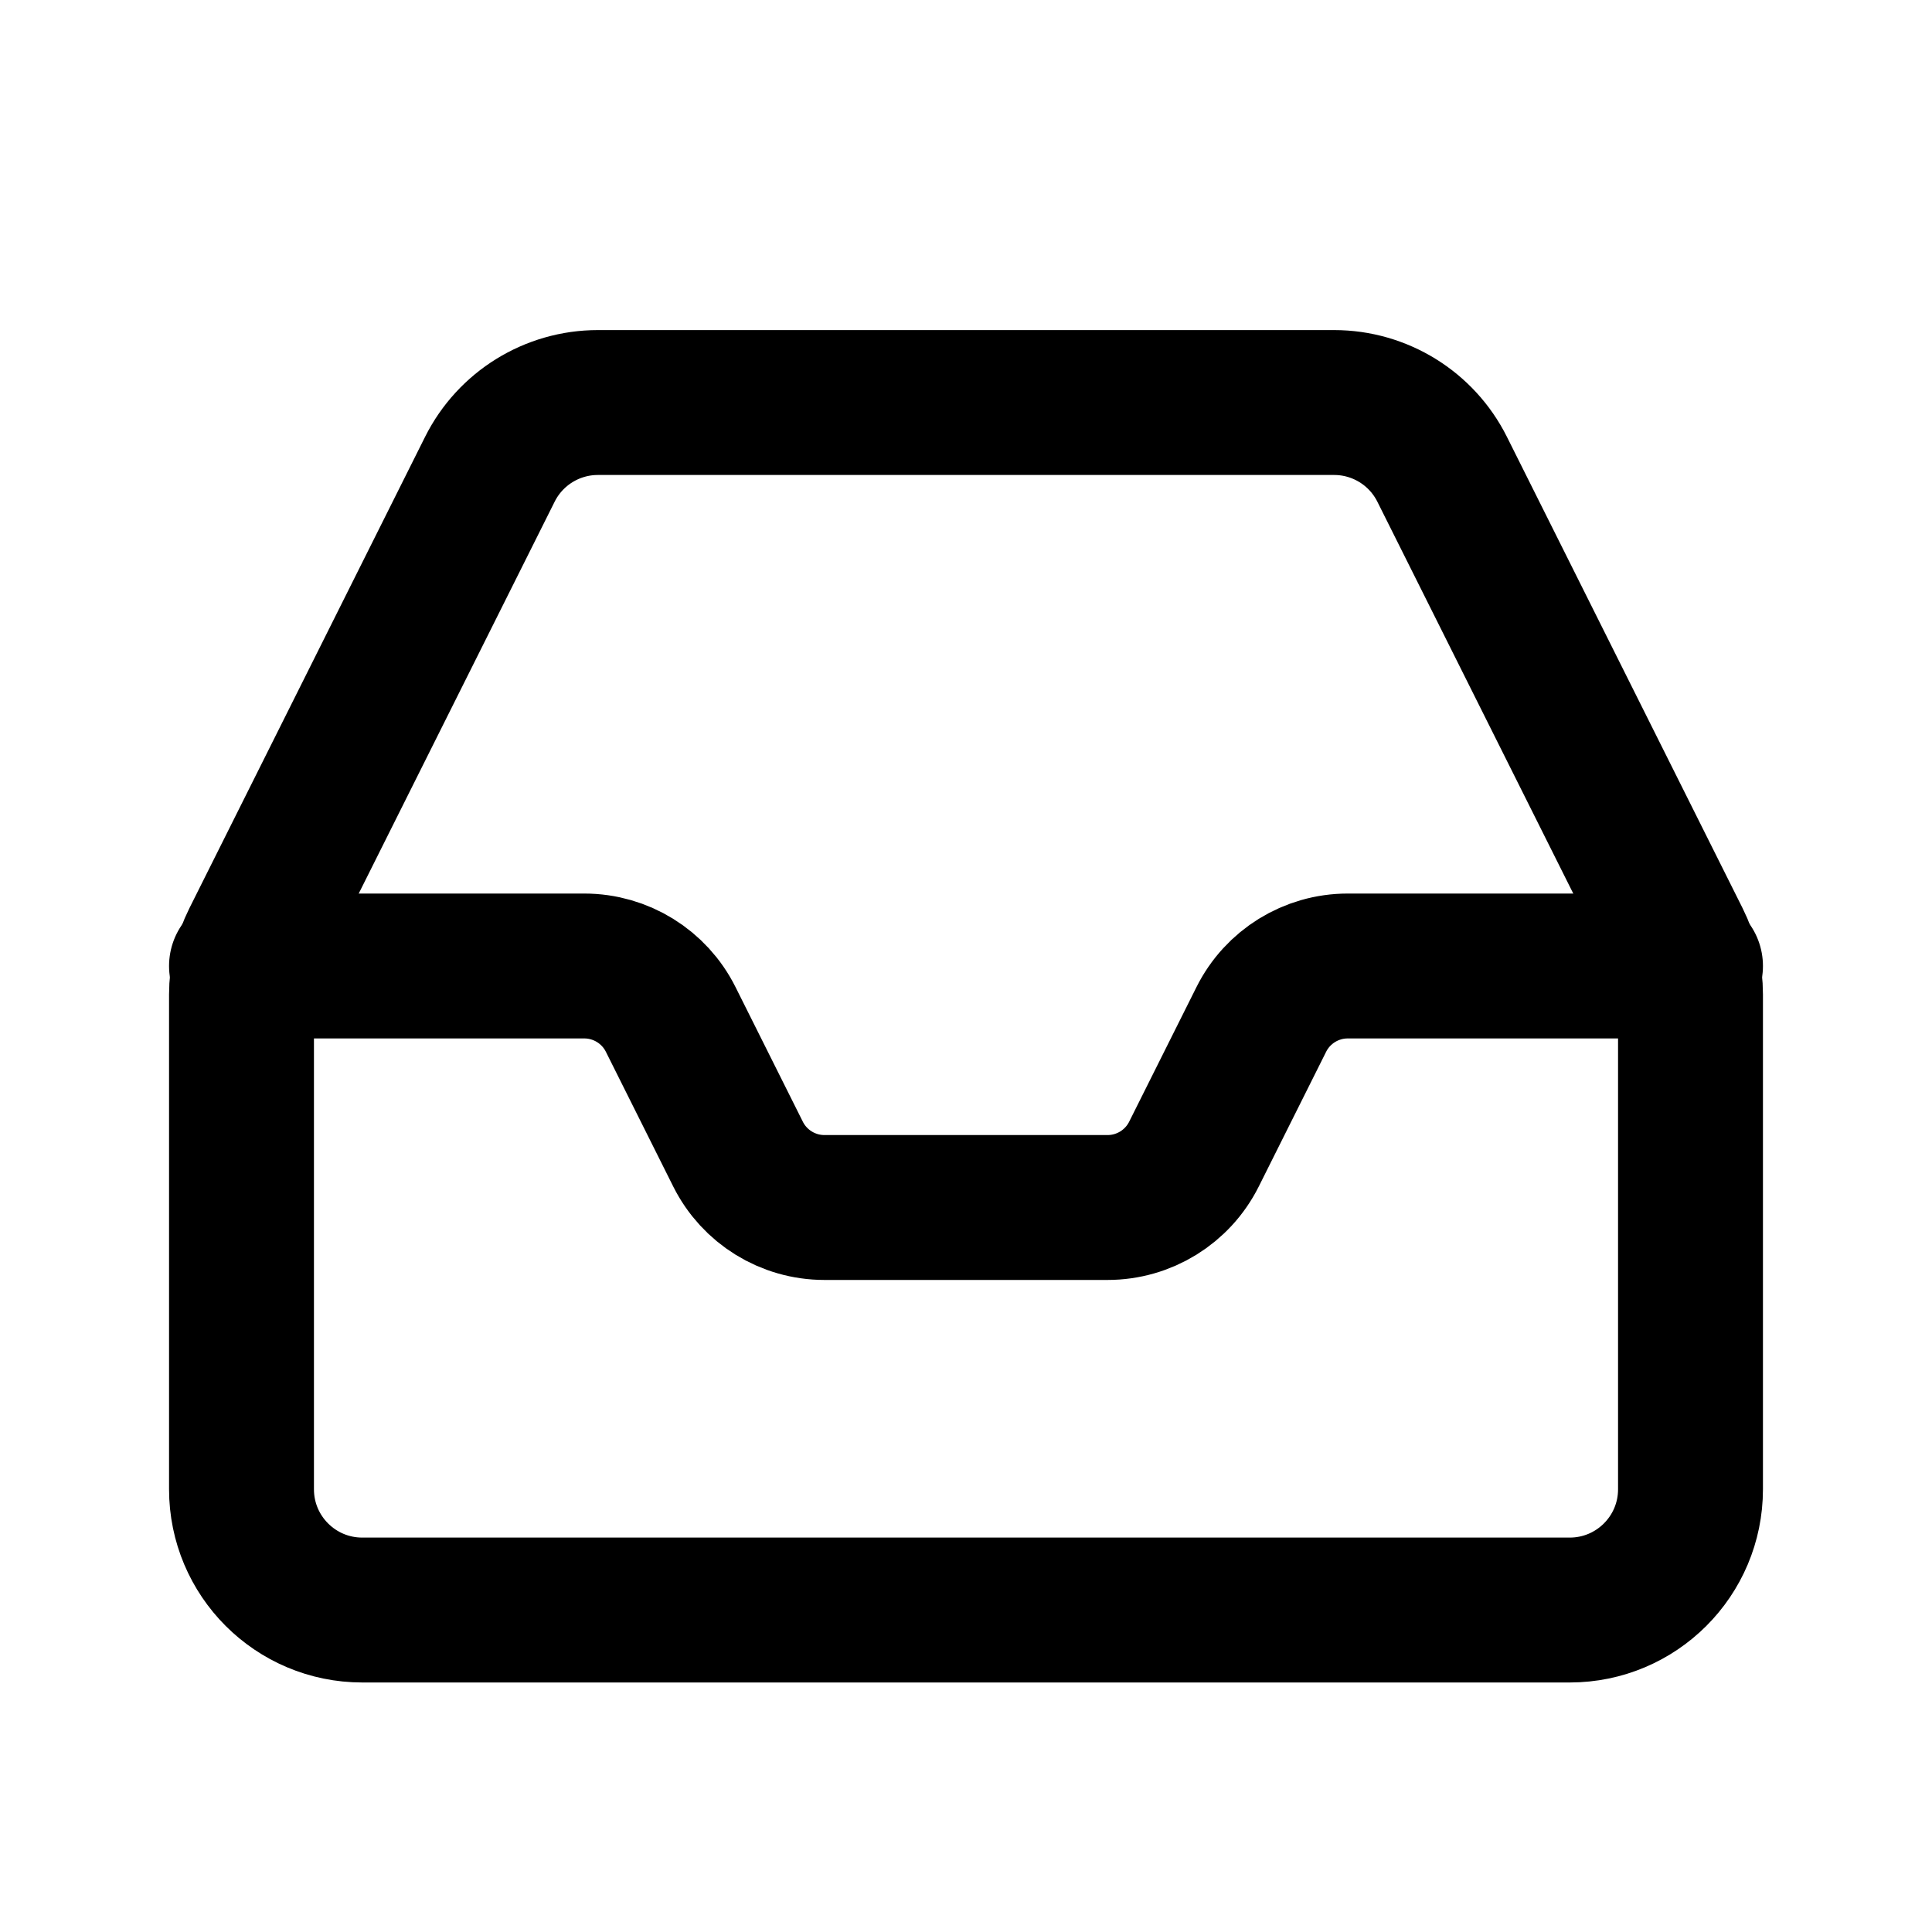
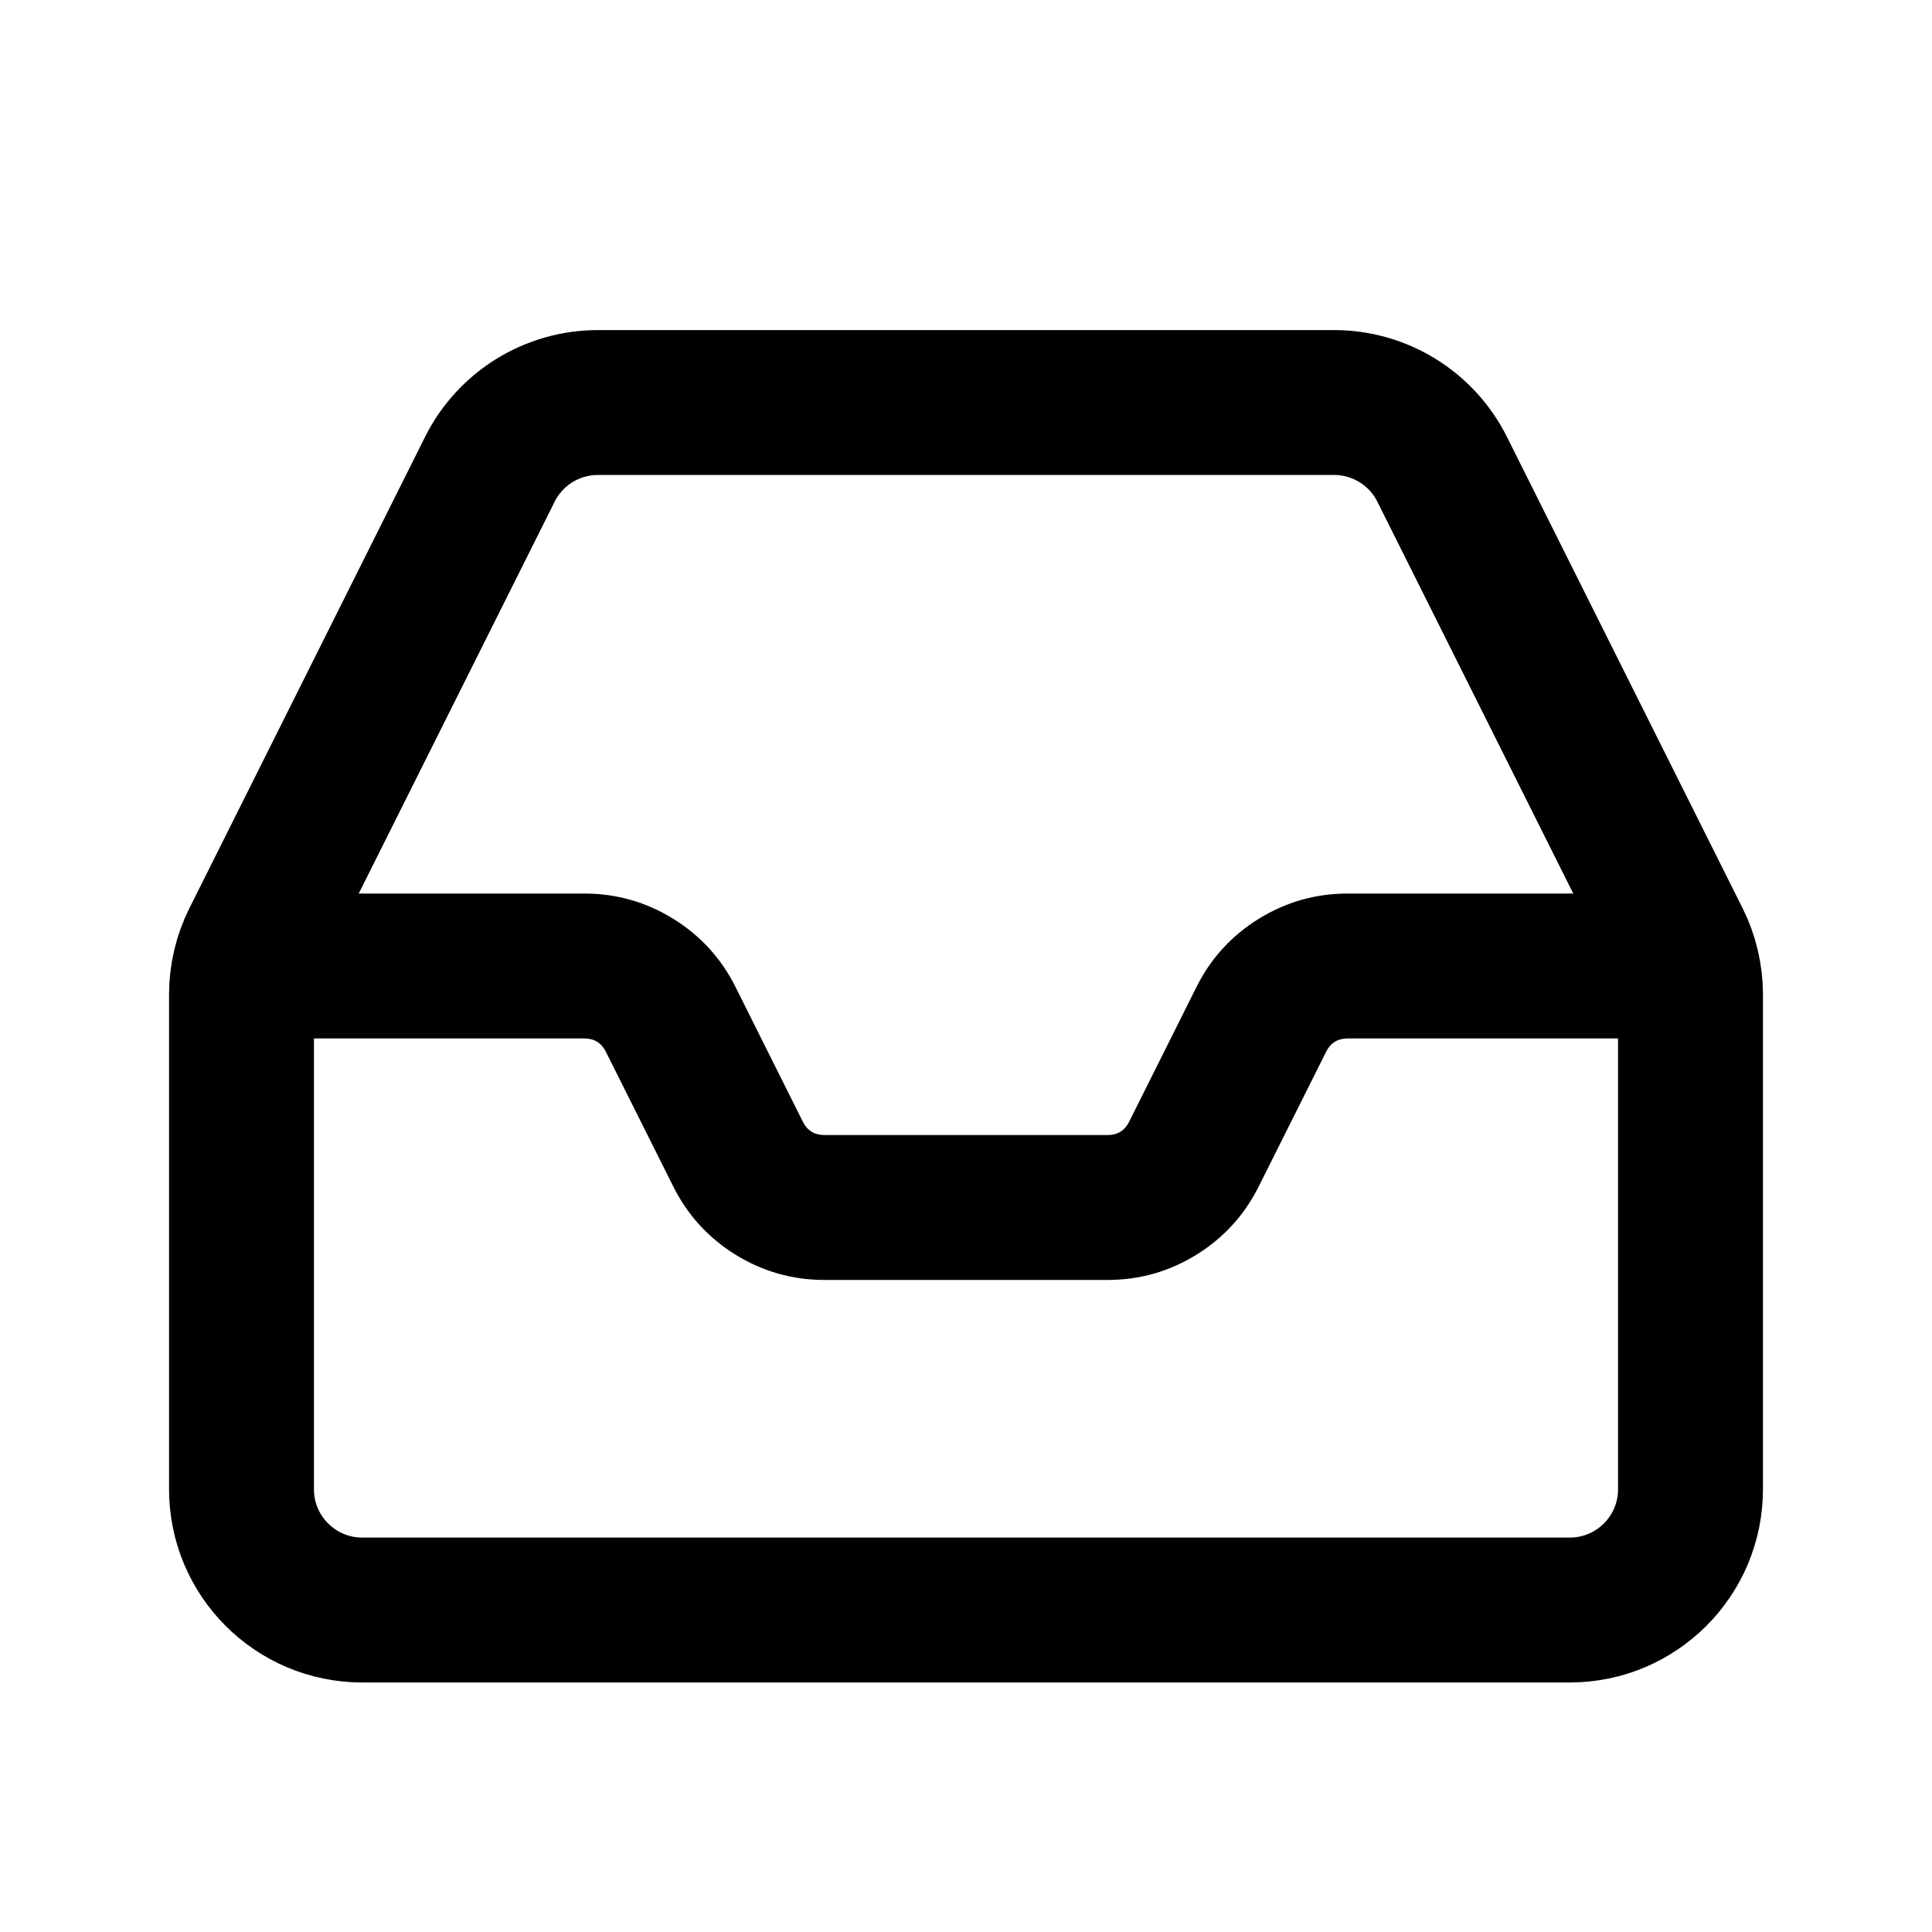
<svg xmlns="http://www.w3.org/2000/svg" width="20" height="20" viewBox="0 0 20 20" fill="none" stroke="currentColor" color="currentColor" stroke-width="1.5" stroke-linecap="round" stroke-linejoin="round" stroke-miterlimit="3" focusable="false" aria-hidden="true">
  <path d="M2.632 9.736L5.071 4.858A1.25 1.25 0 0 1 6.189 4.167L13.811 4.167A1.25 1.25 0 0 1 14.929 4.858L17.368 9.736A1.25 1.25 0 0 1 17.5 10.295L17.5 15.417A1.25 1.25 0 0 1 16.25 16.667L3.75 16.667A1.25 1.25 0 0 1 2.5 15.417L2.5 10.295A1.25 1.25 0 0 1 2.632 9.736Z" />
-   <path d="M2.5 10L6.049 10A1 1 0 0 1 6.943 10.553L7.64 11.947A1 1 0 0 0 8.535 12.5L11.465 12.5A1 1 0 0 0 12.36 11.947L13.057 10.553A1 1 0 0 1 13.951 10L17.5 10" />
+   <path d="M2.875 9.25L2.632 9.736Q2.616 9.768 2.602 9.802Q2.587 9.835 2.575 9.869Q2.562 9.903 2.552 9.938Q2.542 9.973 2.534 10.008Q2.525 10.043 2.519 10.079Q2.513 10.114 2.508 10.15Q2.504 10.187 2.502 10.223Q2.5 10.259 2.5 10.295L2.5 10.75L6.049 10.75Q6.203 10.75 6.272 10.888L6.97 12.283Q7.192 12.727 7.615 12.989Q8.038 13.25 8.535 13.25L11.465 13.25Q11.963 13.25 12.385 12.989Q12.808 12.727 13.03 12.283L13.728 10.888Q13.797 10.75 13.951 10.75L17.5 10.75L17.5 10.295Q17.5 10.259 17.498 10.223Q17.496 10.187 17.492 10.151Q17.487 10.115 17.481 10.079Q17.475 10.043 17.467 10.008Q17.458 9.973 17.448 9.938Q17.438 9.903 17.425 9.869Q17.413 9.835 17.398 9.802Q17.384 9.768 17.368 9.736L17.125 9.25L13.951 9.25Q13.454 9.25 13.031 9.511Q12.608 9.773 12.386 10.217L11.689 11.612Q11.62 11.75 11.465 11.75L8.535 11.75Q8.38 11.75 8.311 11.612L7.614 10.217Q7.392 9.773 6.969 9.511Q6.546 9.25 6.049 9.25L2.875 9.25Z" fill="currentColor" stroke="none" fill-rule="evenodd" />
</svg>
